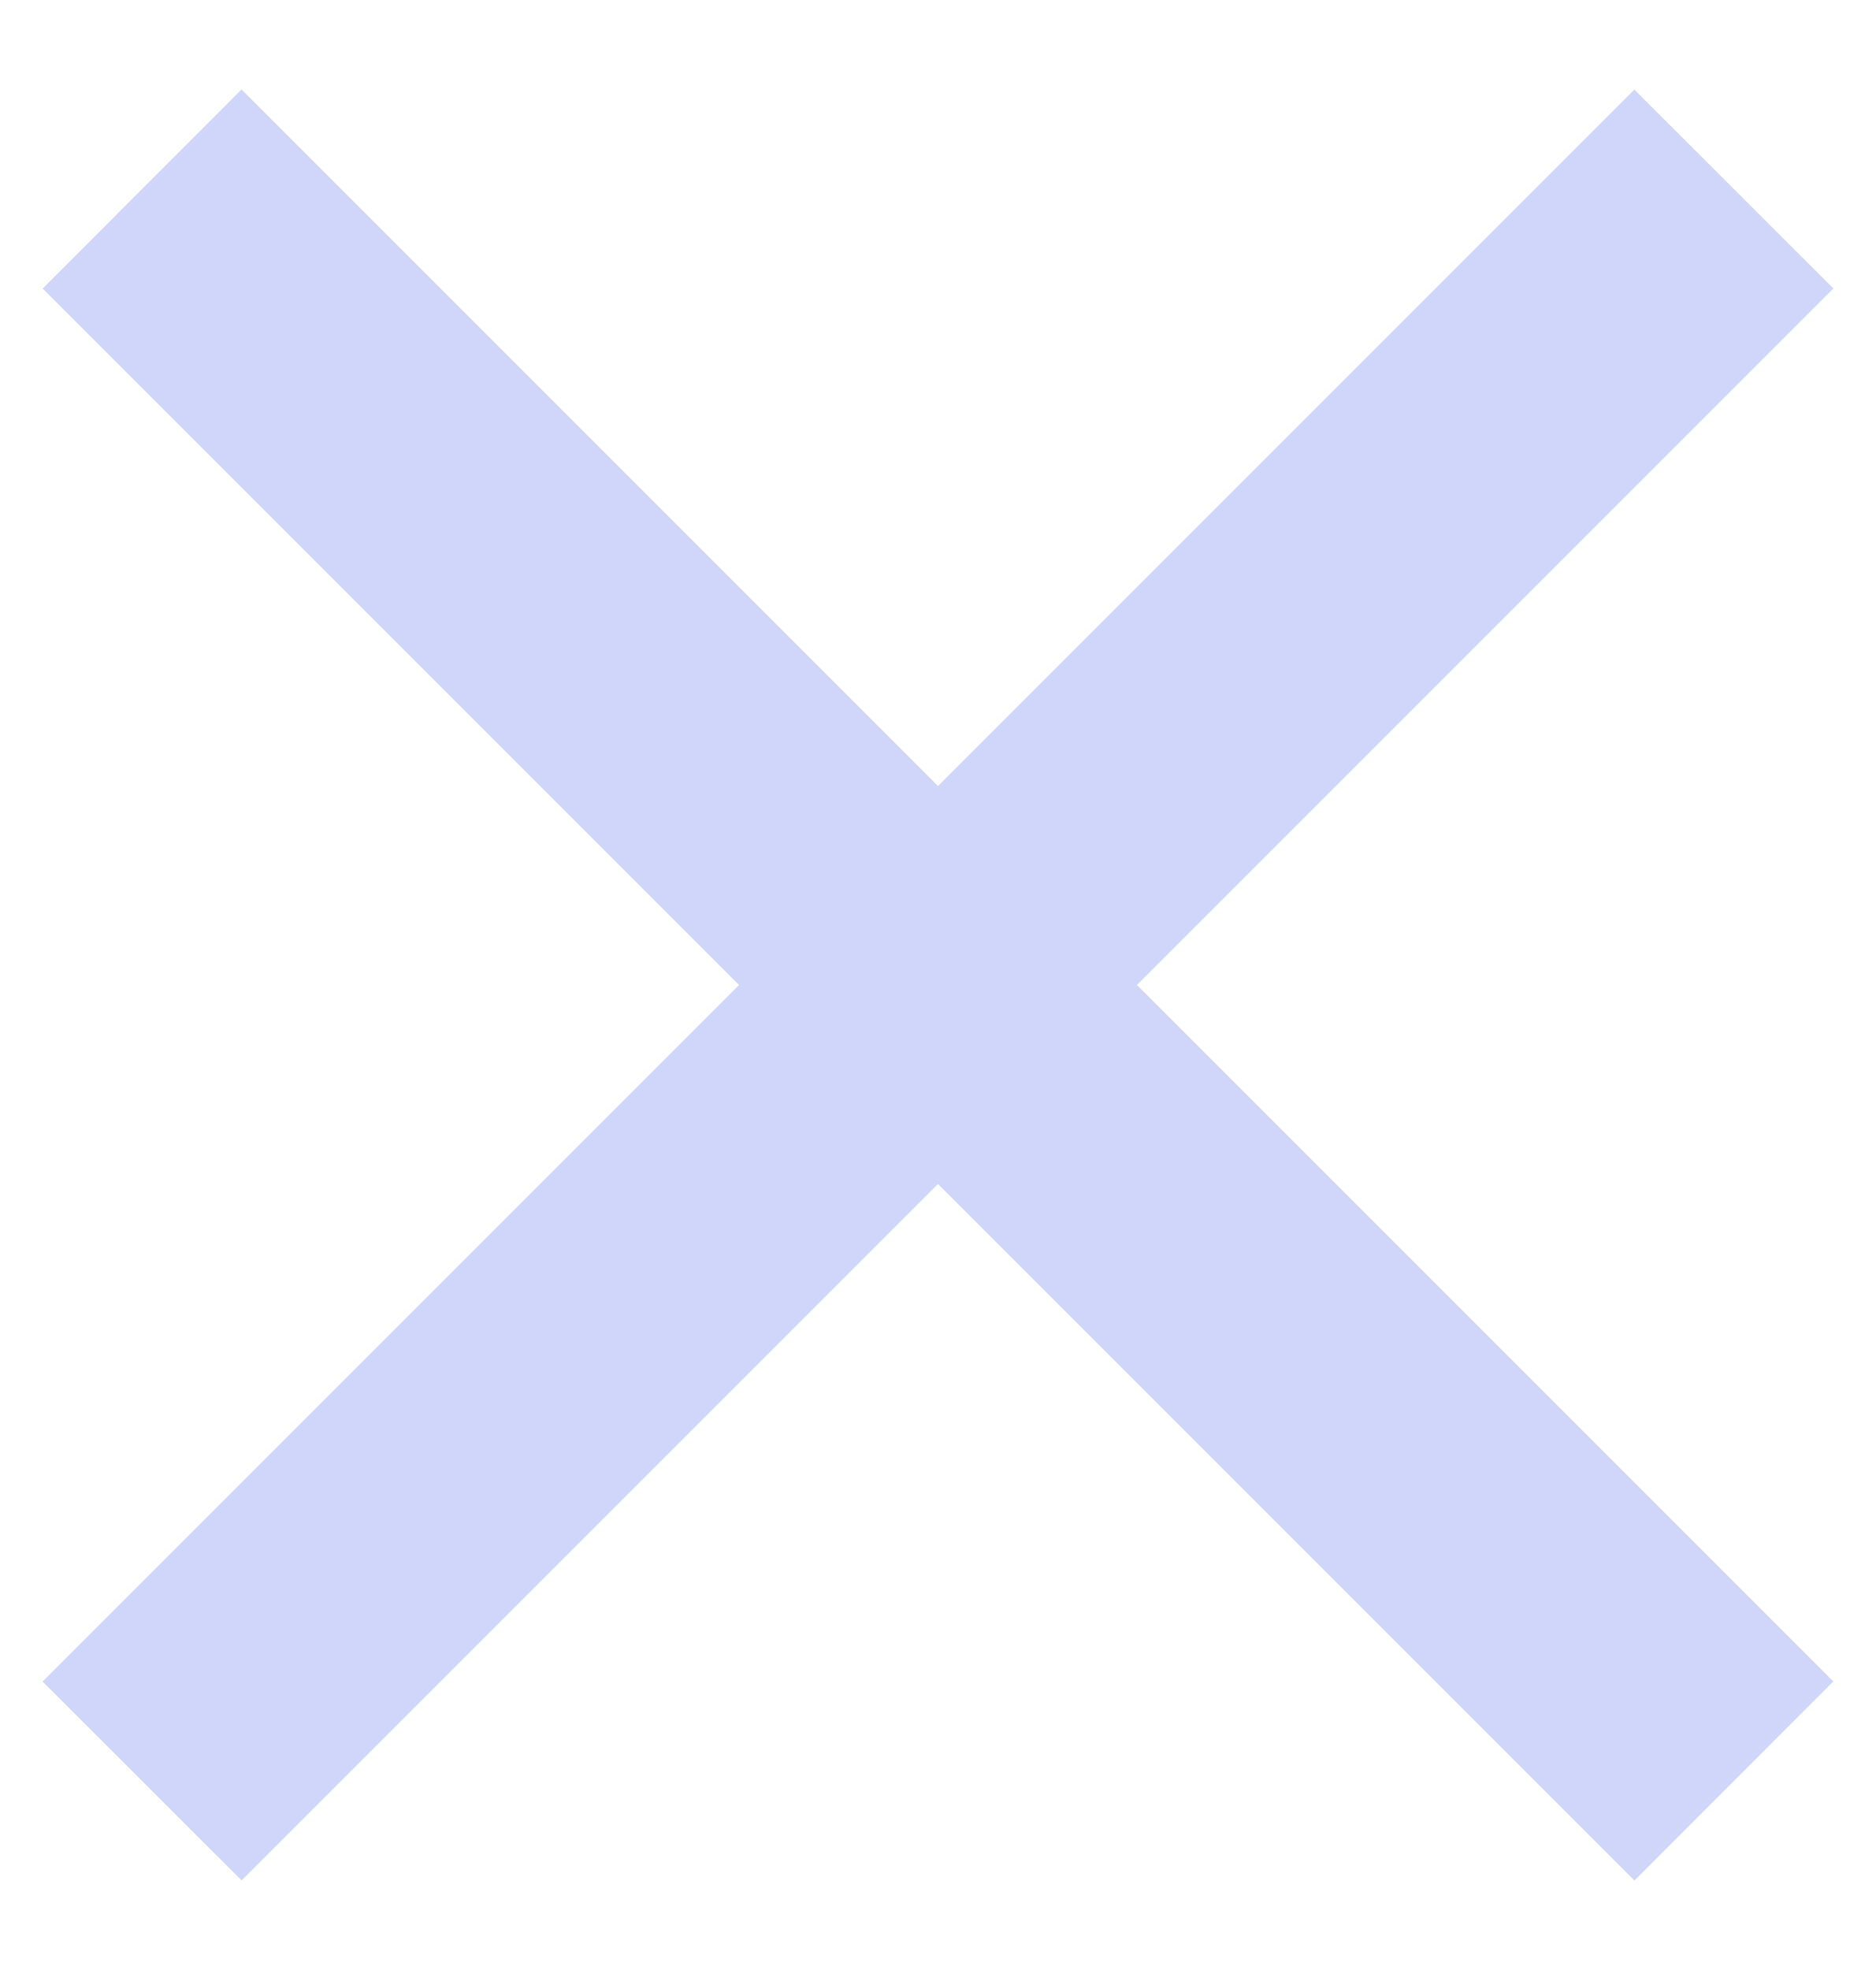
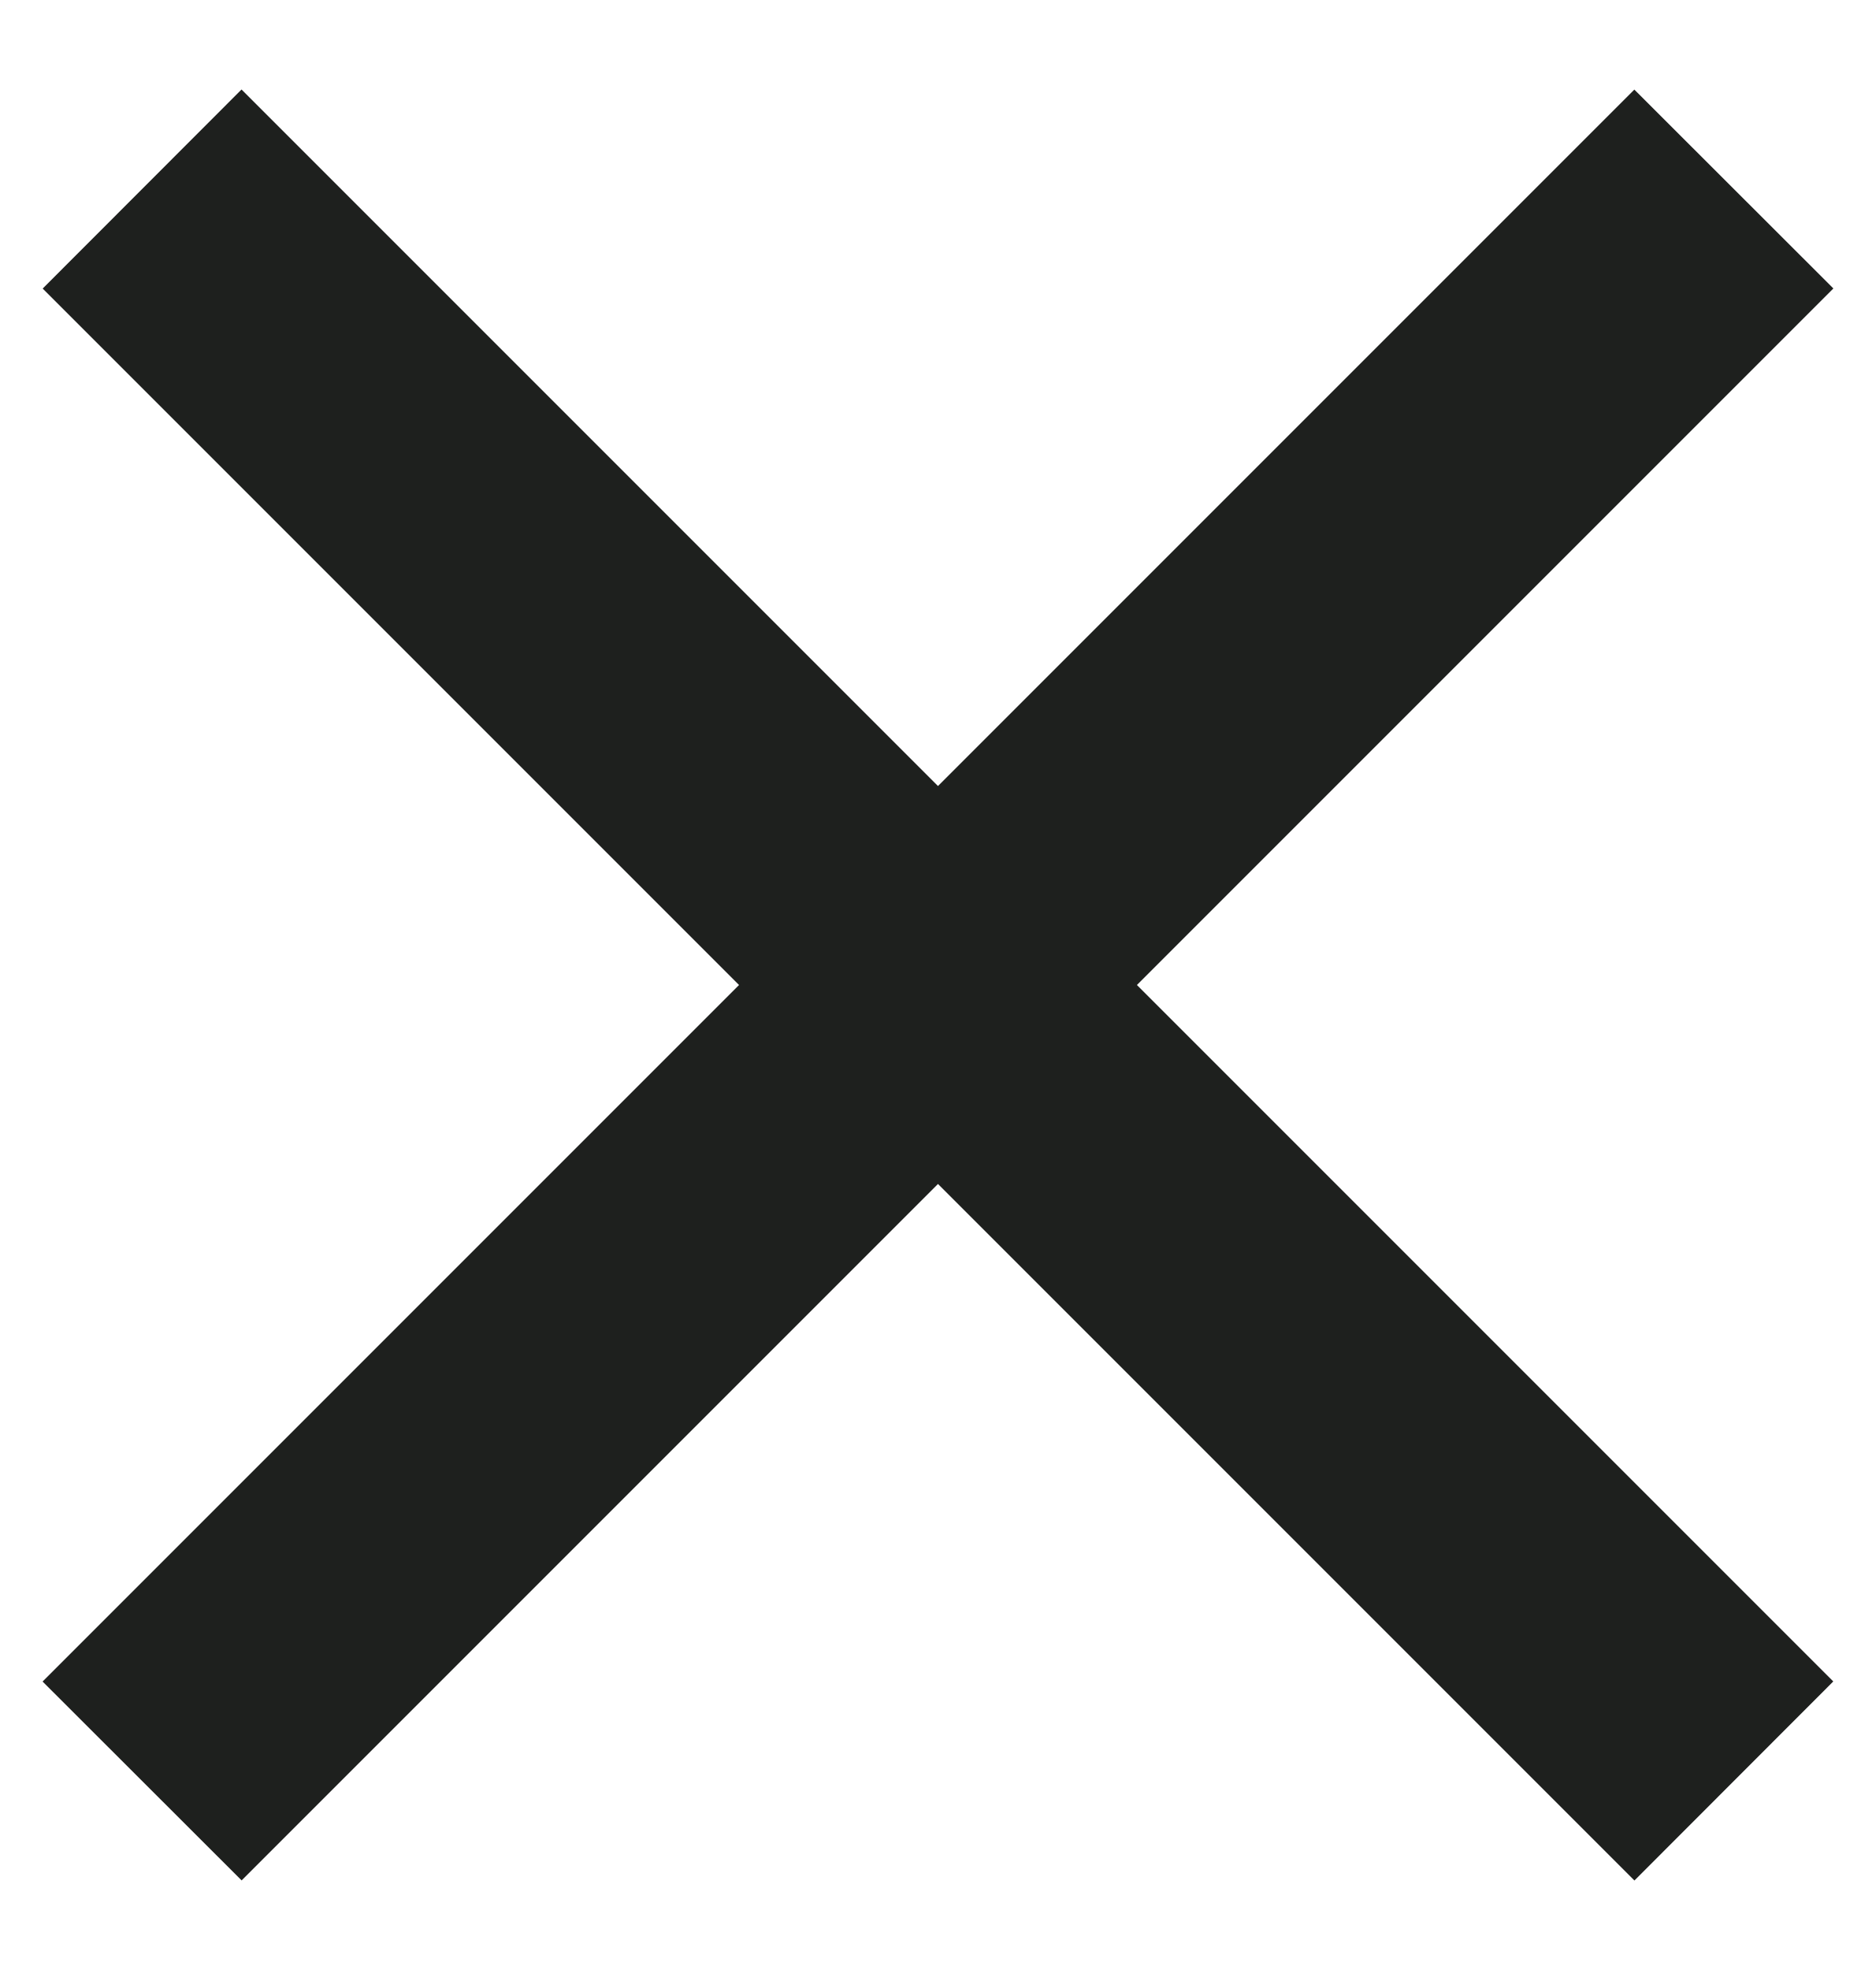
<svg xmlns="http://www.w3.org/2000/svg" width="20" height="21">
-   <g fill="#D0D6F9" fill-rule="evenodd">
+   <g fill="#1E201E" fill-rule="evenodd">
    <path d="M2.575.954l16.97 16.97-2.12 2.122L.455 3.076z" />
    <path d="M.454 17.925L17.424.955l2.122 2.12-16.97 16.97z" />
  </g>
</svg>
